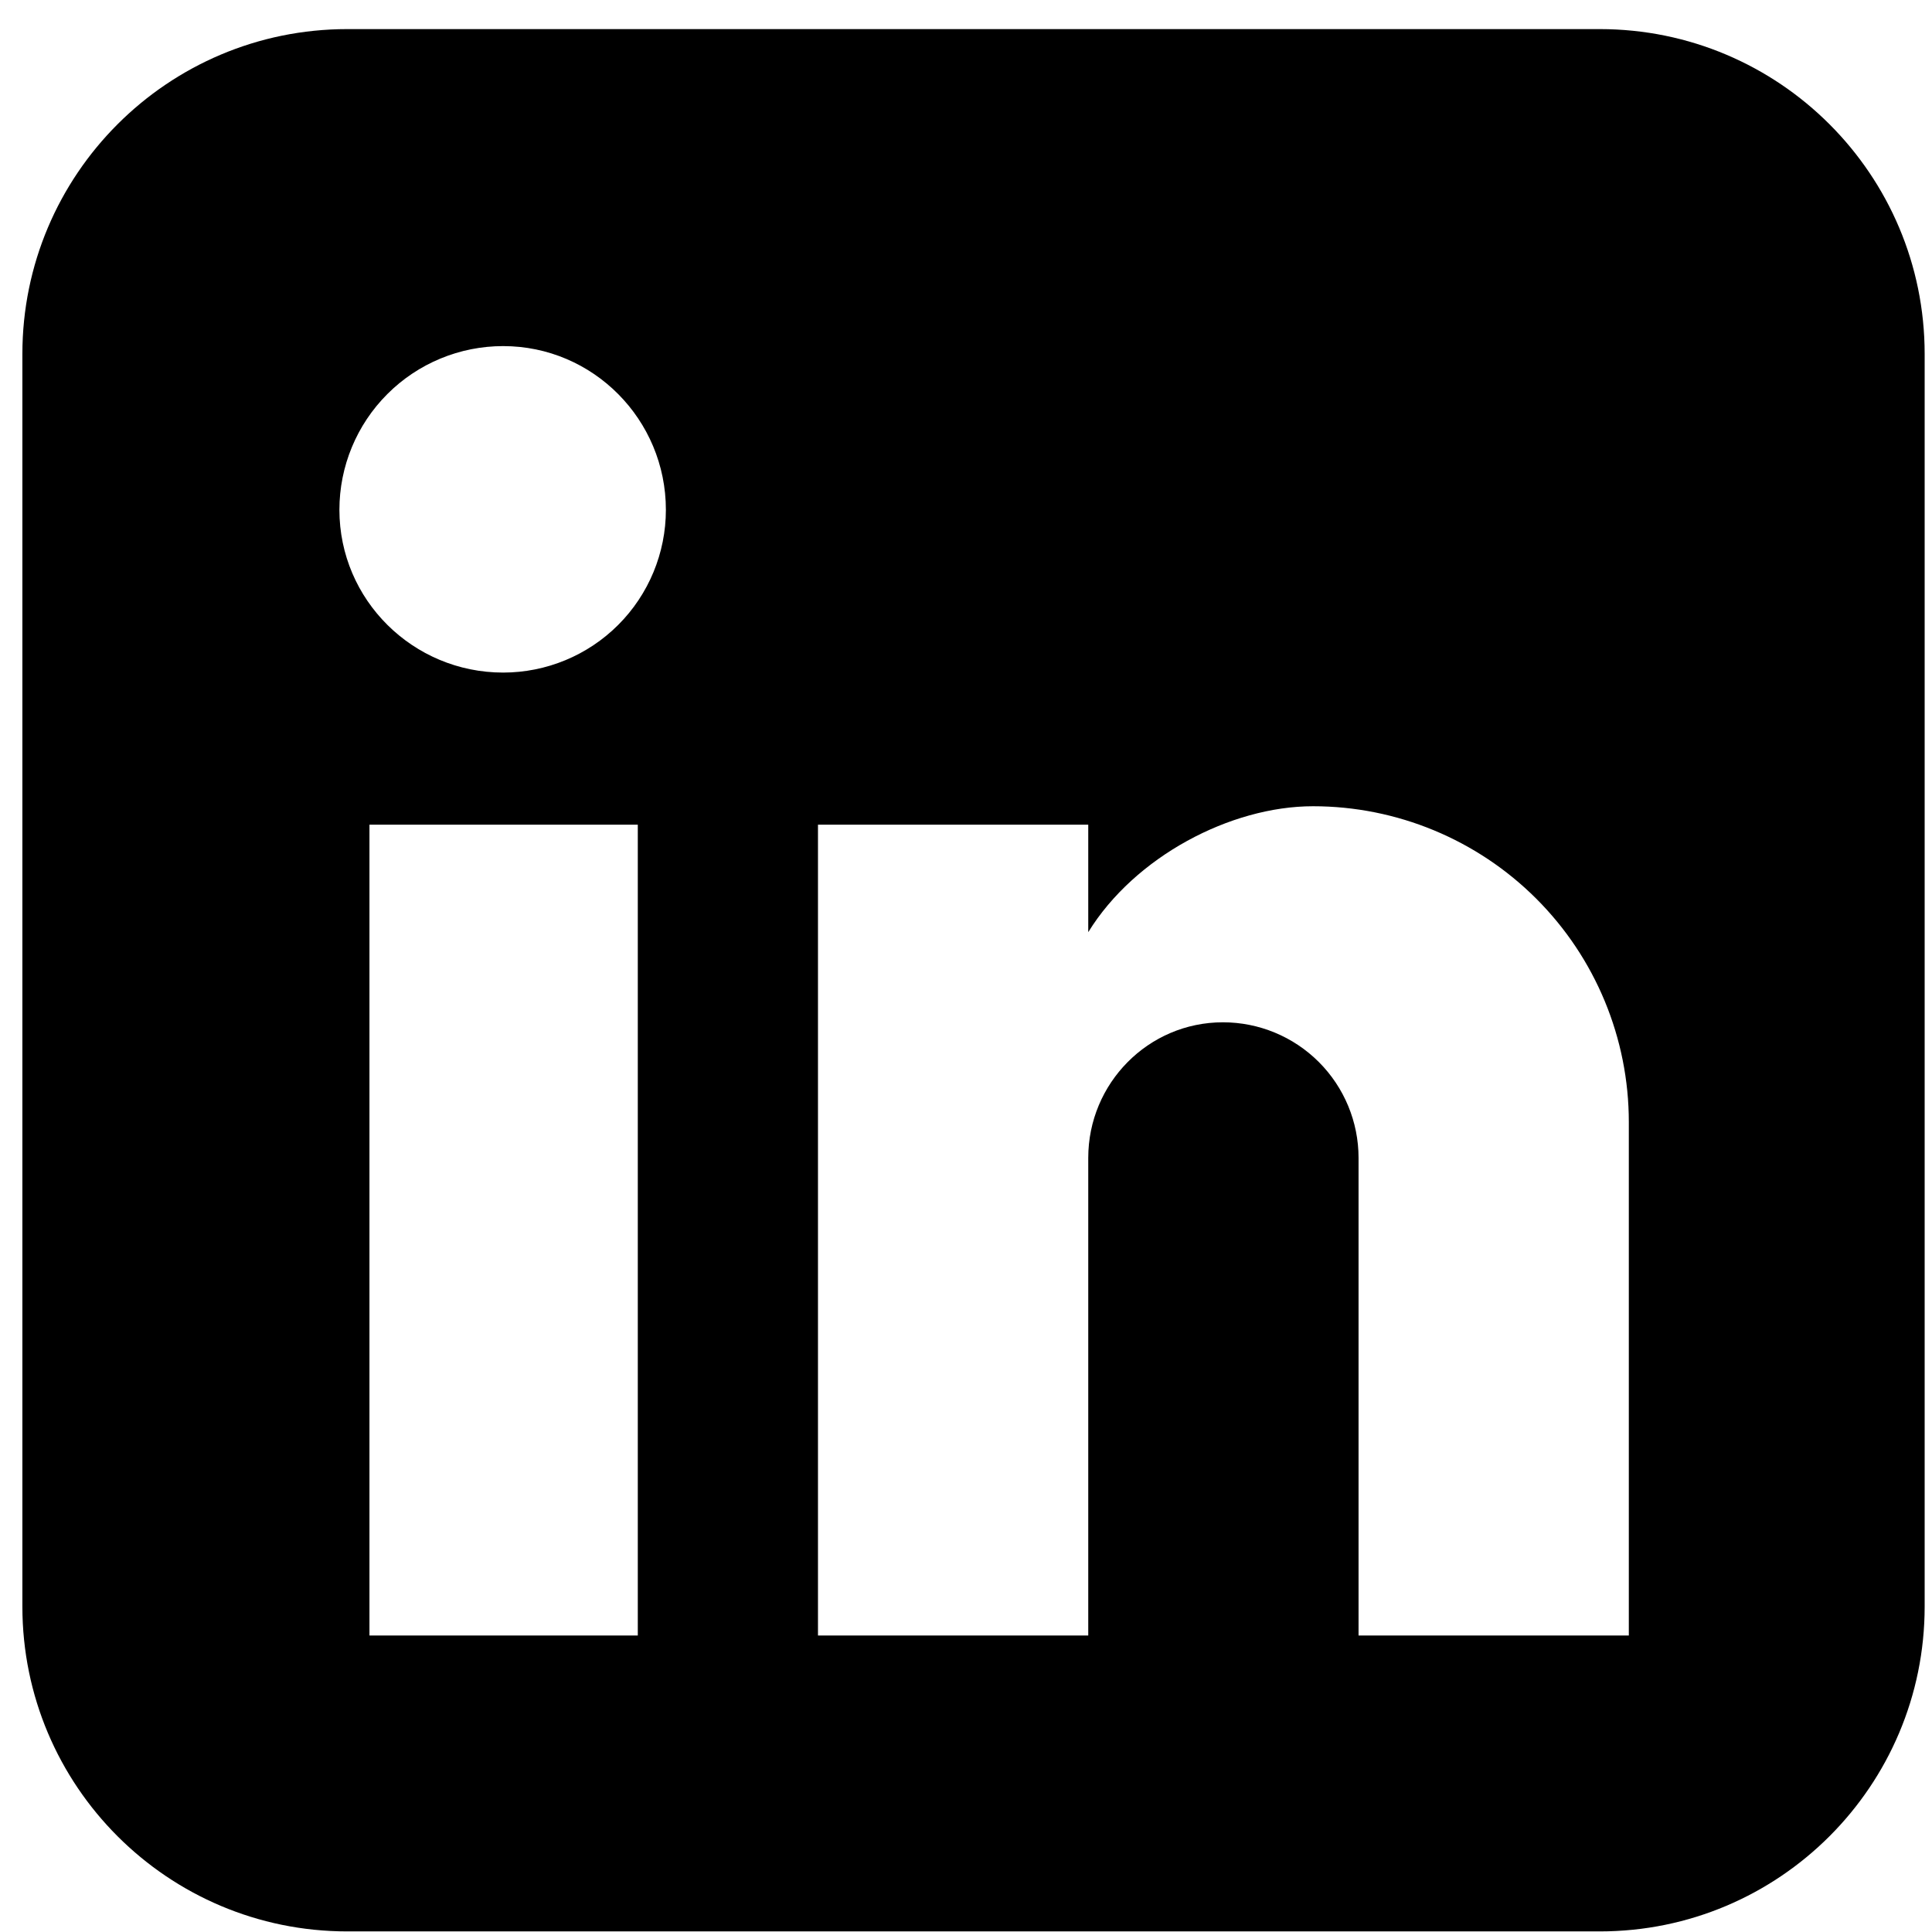
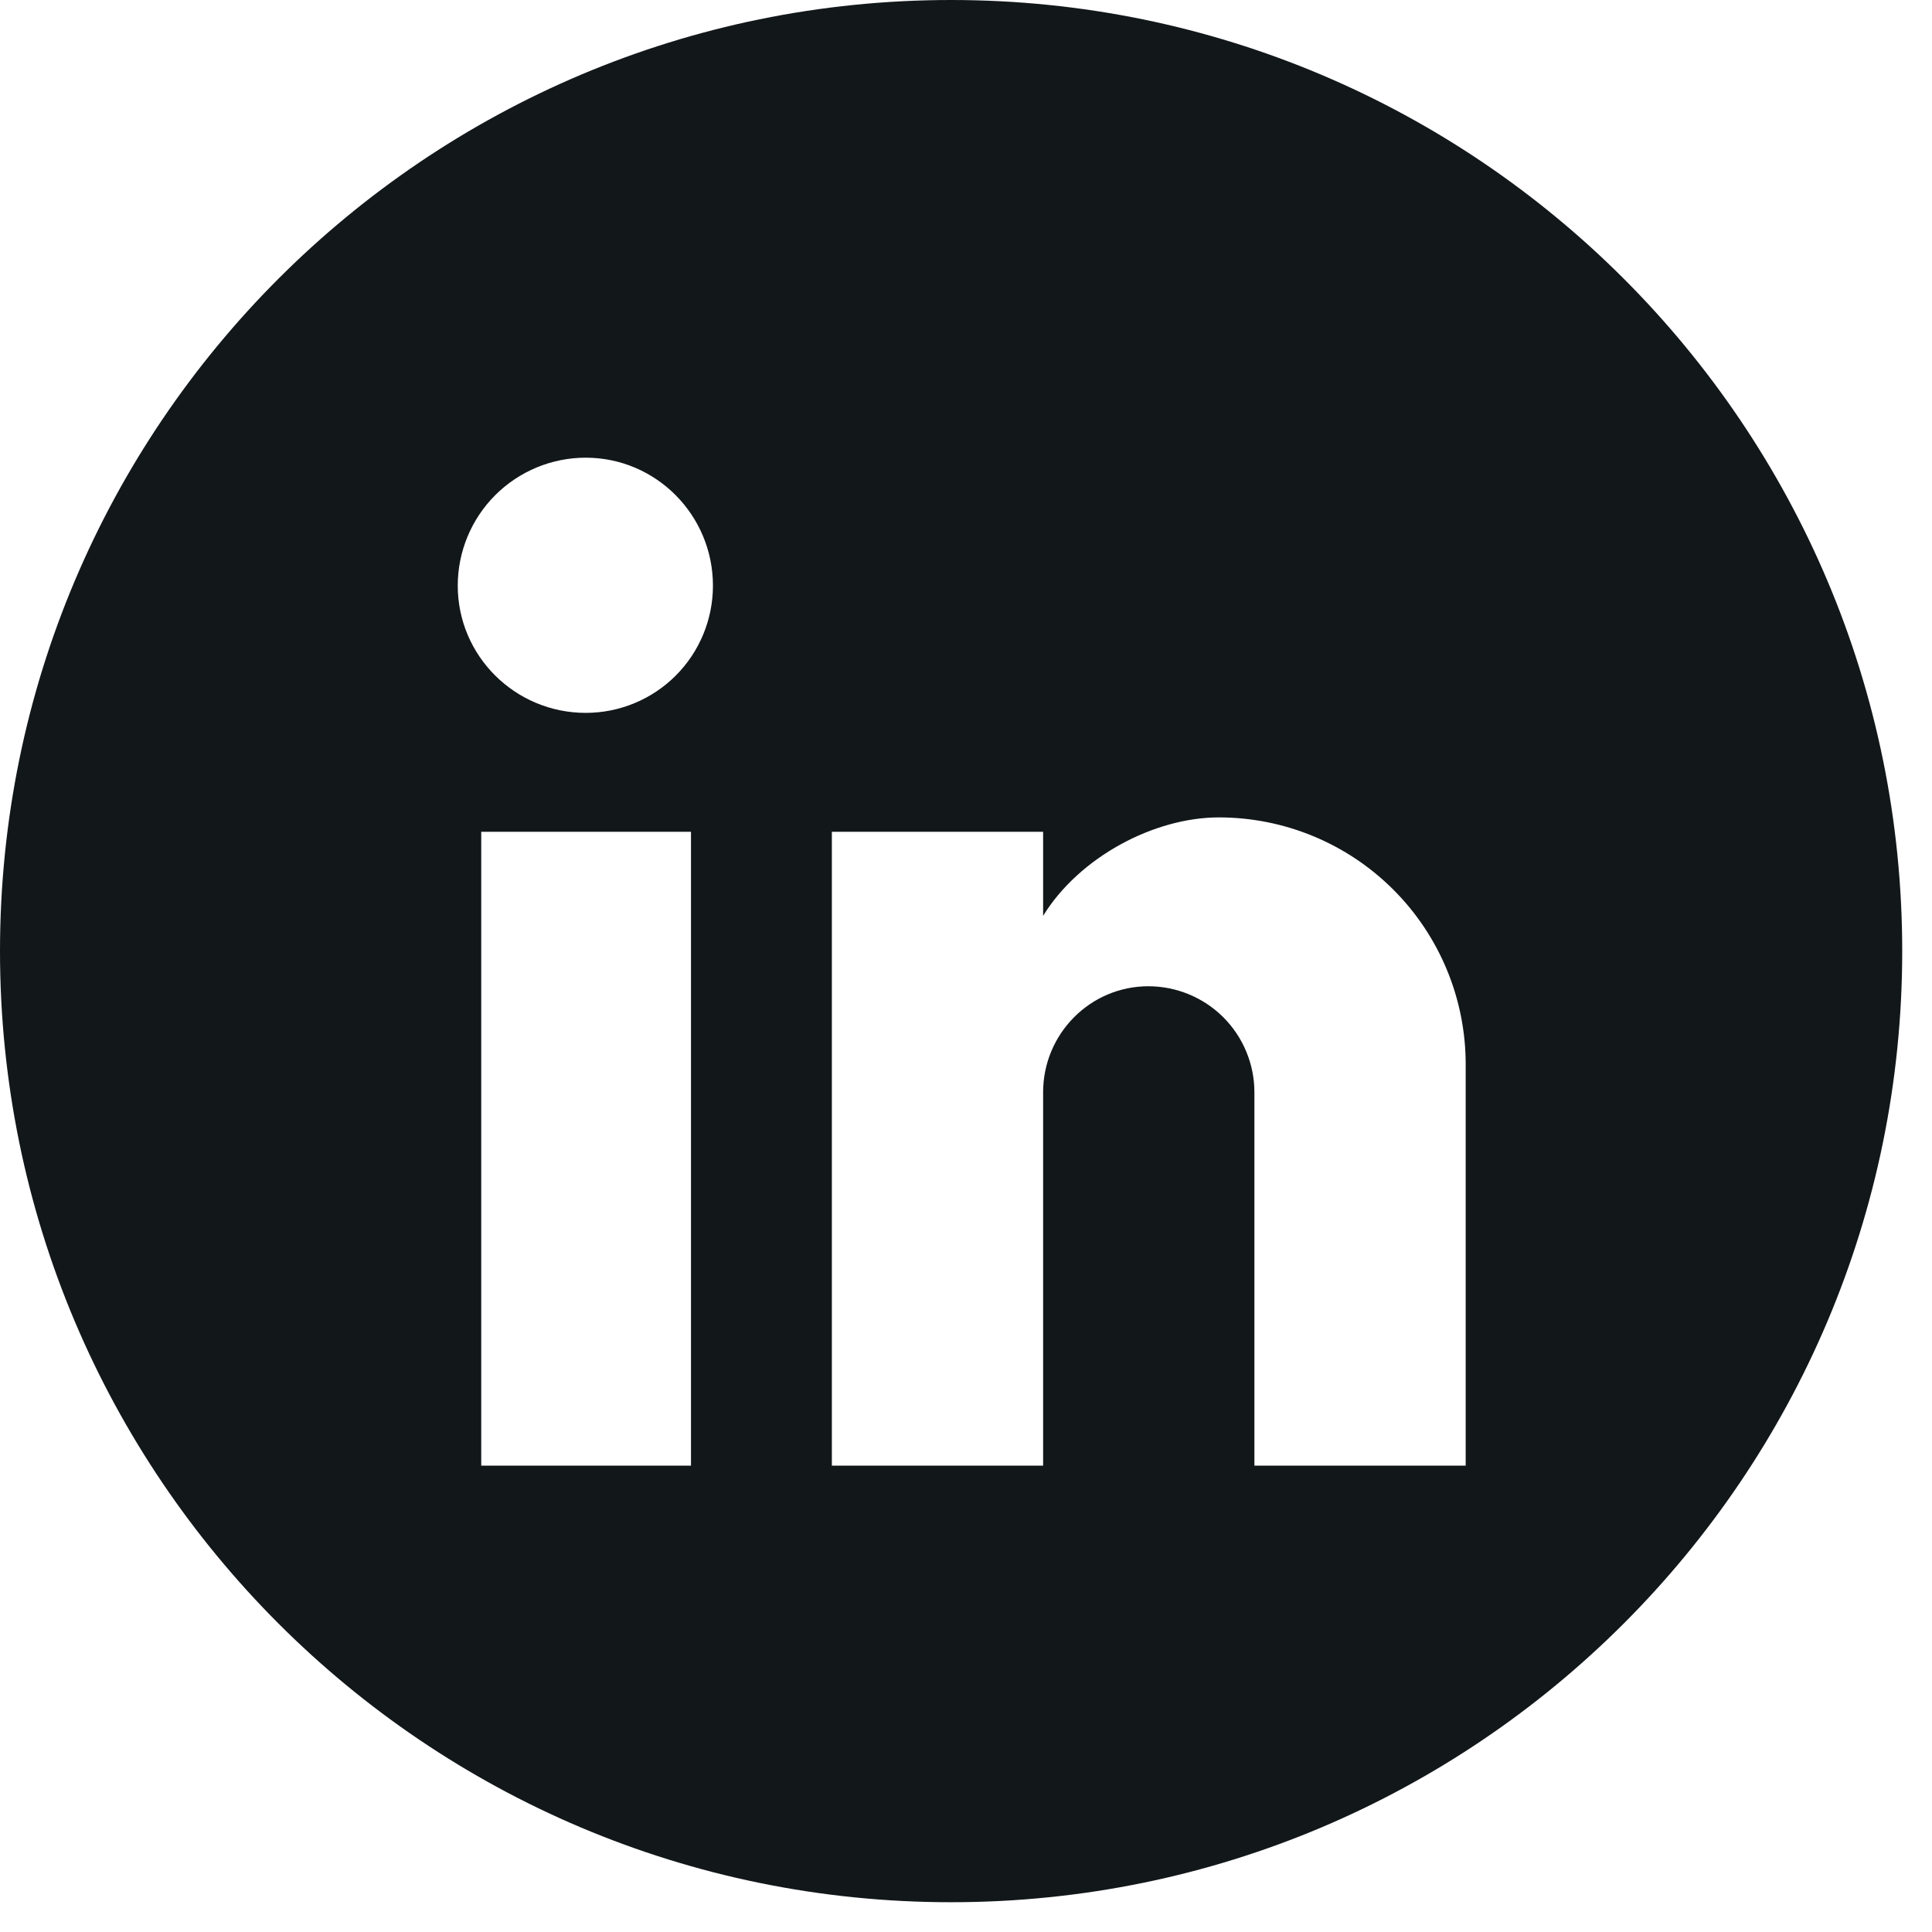
- <svg xmlns="http://www.w3.org/2000/svg" width="65" height="65" viewBox="0 0 65 65" fill="none">
-   <path fill-rule="evenodd" clip-rule="evenodd" d="M11.684 0.979C5.647 0.979 0.753 5.873 0.753 11.91V54.049C0.753 60.086 5.647 64.98 11.684 64.98H53.822C59.859 64.98 64.753 60.086 64.753 54.049V11.91C64.753 5.873 59.859 0.979 53.822 0.979H11.684ZM54.8 37.751V55.025H45.707V38.956C45.707 37.746 45.226 36.586 44.37 35.73C43.514 34.874 42.354 34.394 41.144 34.394C38.634 34.394 36.613 36.447 36.613 38.956V55.025H27.52V27.745H36.613V31.362C38.178 28.82 41.404 27.125 44.175 27.125C46.993 27.125 49.695 28.245 51.688 30.237C53.681 32.23 54.8 34.933 54.8 37.751ZM20.799 21.024C19.772 22.051 18.38 22.628 16.927 22.628C13.896 22.628 11.419 20.183 11.419 17.152C11.419 15.691 11.999 14.29 13.033 13.257C14.065 12.224 15.466 11.644 16.927 11.644C19.958 11.644 22.403 14.121 22.403 17.152C22.403 18.604 21.826 19.997 20.799 21.024ZM21.458 27.745V55.025H12.43V27.745H21.458Z" fill="black" />
+ <svg xmlns="http://www.w3.org/2000/svg" width="58" height="58" viewBox="0 0 58 58" fill="none">
+   <path d="M28.553 0C44.322 0 57.106 12.784 57.106 28.553C57.106 44.322 44.322 57.106 28.553 57.106C12.784 57.106 0 44.322 0 28.553C0 12.784 12.784 0 28.553 0ZM14.447 24.971V43.999H20.744V24.971H14.447ZM36.59 24.539C34.657 24.539 32.407 25.721 31.315 27.494V24.971H24.973V43.999H31.315V32.791C31.315 31.041 32.725 29.608 34.476 29.608C35.319 29.609 36.129 29.944 36.726 30.54C37.322 31.137 37.658 31.947 37.658 32.791V43.999H44.001V31.95C44.001 29.985 43.22 28.099 41.83 26.709C40.441 25.319 38.555 24.539 36.59 24.539ZM17.584 13.74C16.565 13.74 15.588 14.145 14.867 14.865C14.147 15.586 13.742 16.563 13.742 17.582C13.742 19.696 15.47 21.401 17.584 21.401C18.597 21.401 19.569 20.999 20.285 20.283C21.001 19.567 21.403 18.595 21.403 17.582C21.403 15.468 19.698 13.741 17.584 13.74Z" fill="#12171A" />
</svg>
